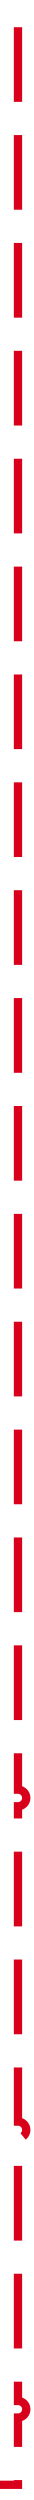
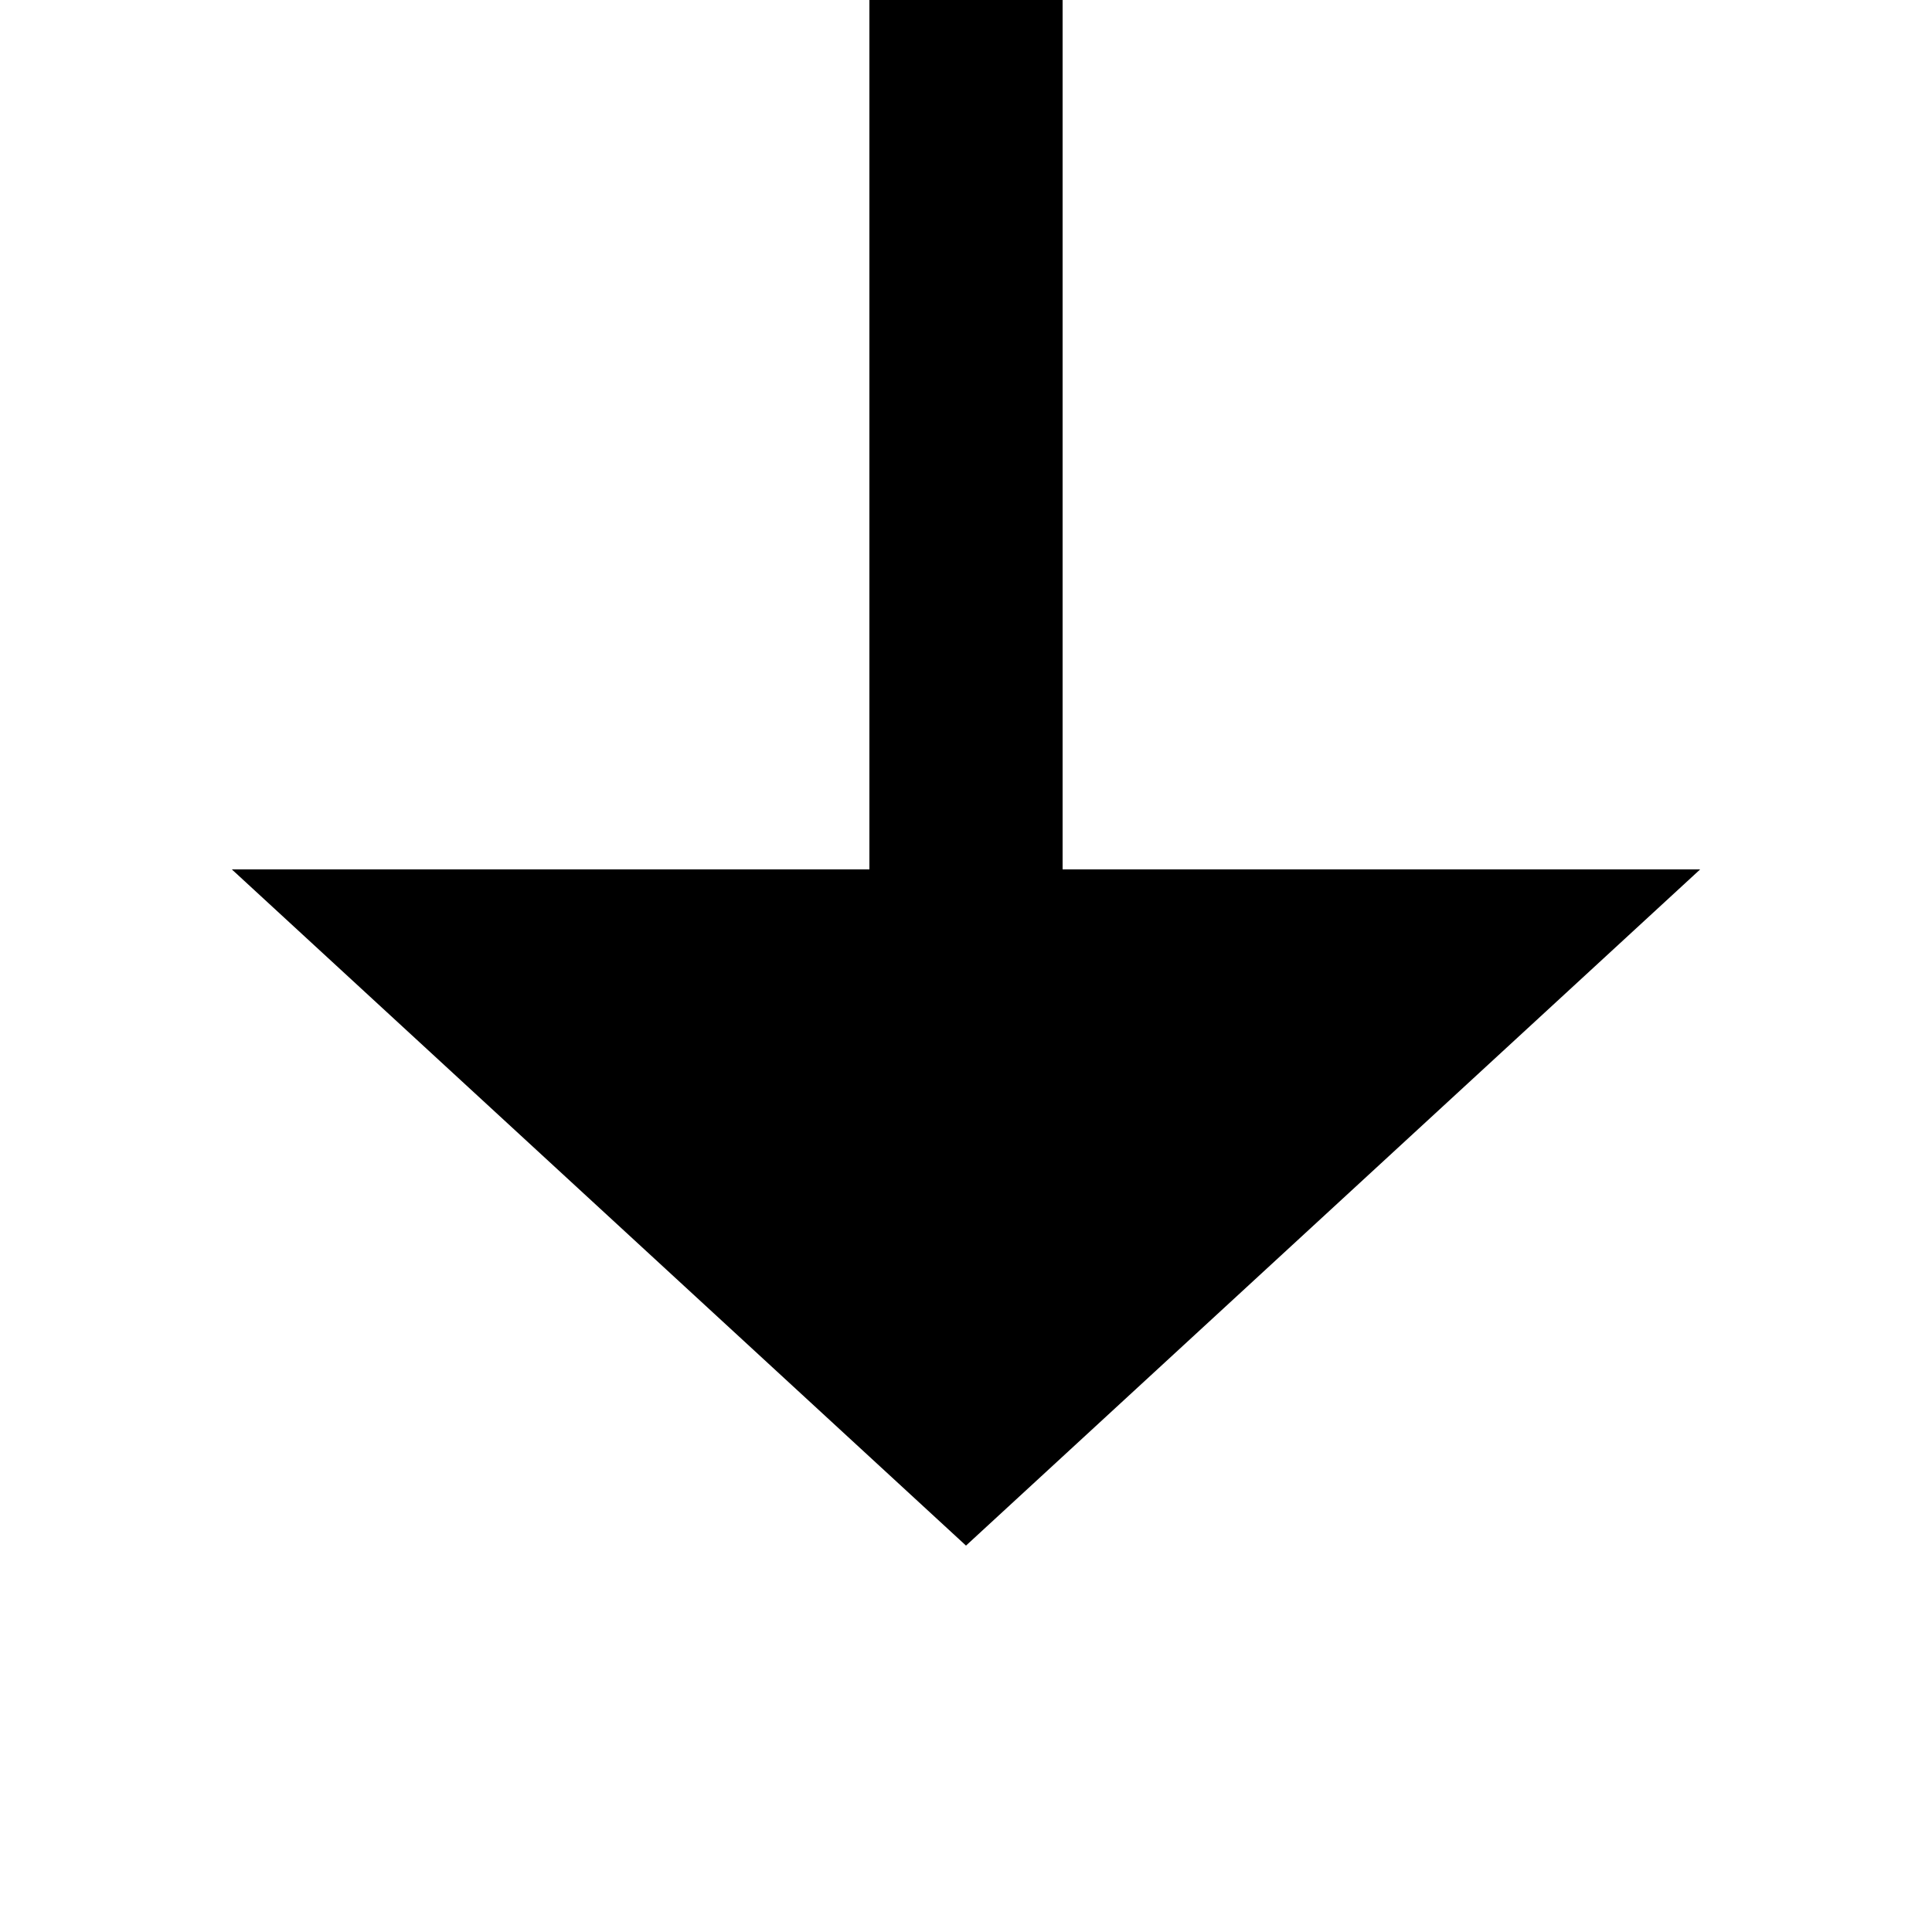
- <svg xmlns="http://www.w3.org/2000/svg" version="1.1" width="12px" height="903.805px" preserveAspectRatio="xMidYMin meet" viewBox="663 90  10 903.805">
-   <path d="M 57.5 326  L 57.5 336.5  L 410.159 336.5  L 410.159 988.305  L 668.5 988.305  L 668.5 964  A 3 3 0 0 0 671.5 961 A 3 3 0 0 0 668.5 958 L 668.5 863  A 3 3 0 0 0 671.5 860 A 3 3 0 0 0 668.5 857 L 668.5 743  A 3 3 0 0 0 671.5 740 A 3 3 0 0 0 668.5 737 L 668.5 96.5  L 57.5 96.5  L 57.5 325  " stroke-width="3" stroke-dasharray="27,12" stroke="#d9001b" fill="none" />
+ <svg xmlns="http://www.w3.org/2000/svg" version="1.1" width="20px" height="20px" preserveAspectRatio="xMinYMid meet" viewBox="499 664  20 18">
+   <path d="M 586 256  L 659 256  L 659 660  L 509 660  L 509 673  " stroke-width="2" stroke="#000000" fill="none" />
+   <path d="M 501.4 672  L 509 679  L 516.6 672  L 501.4 672  Z " fill-rule="nonzero" fill="#000000" stroke="none" />
</svg>
